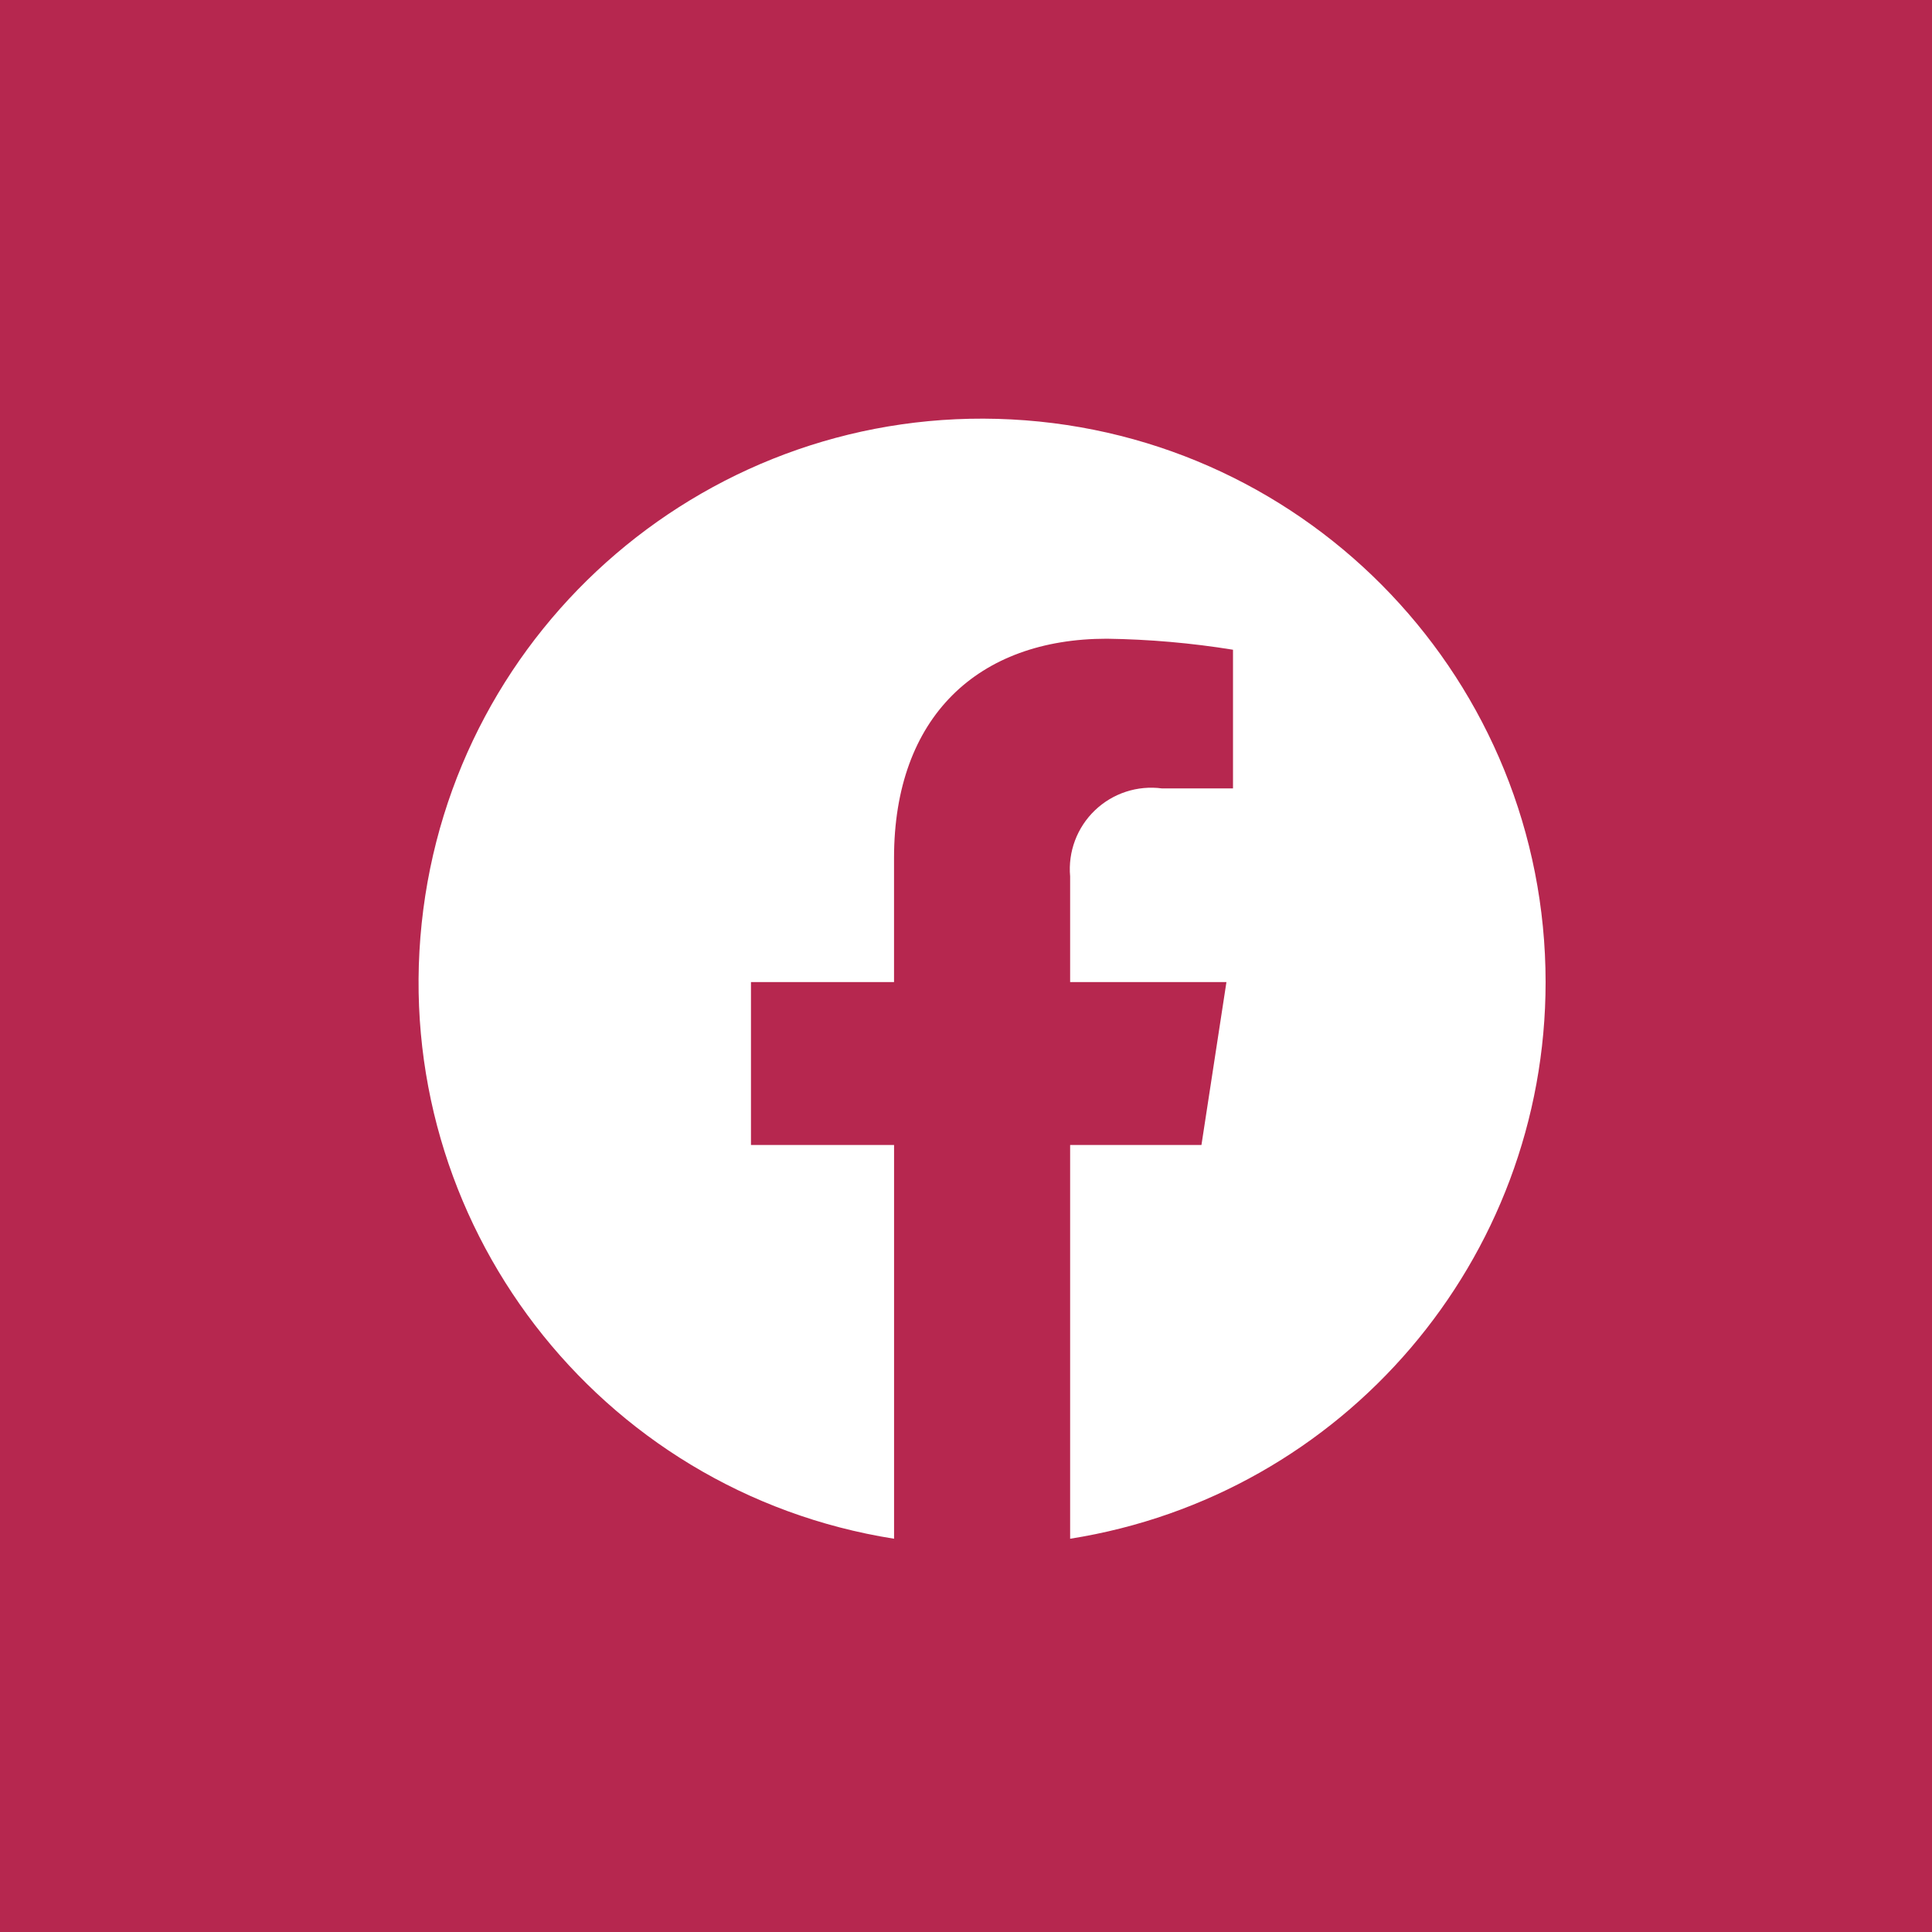
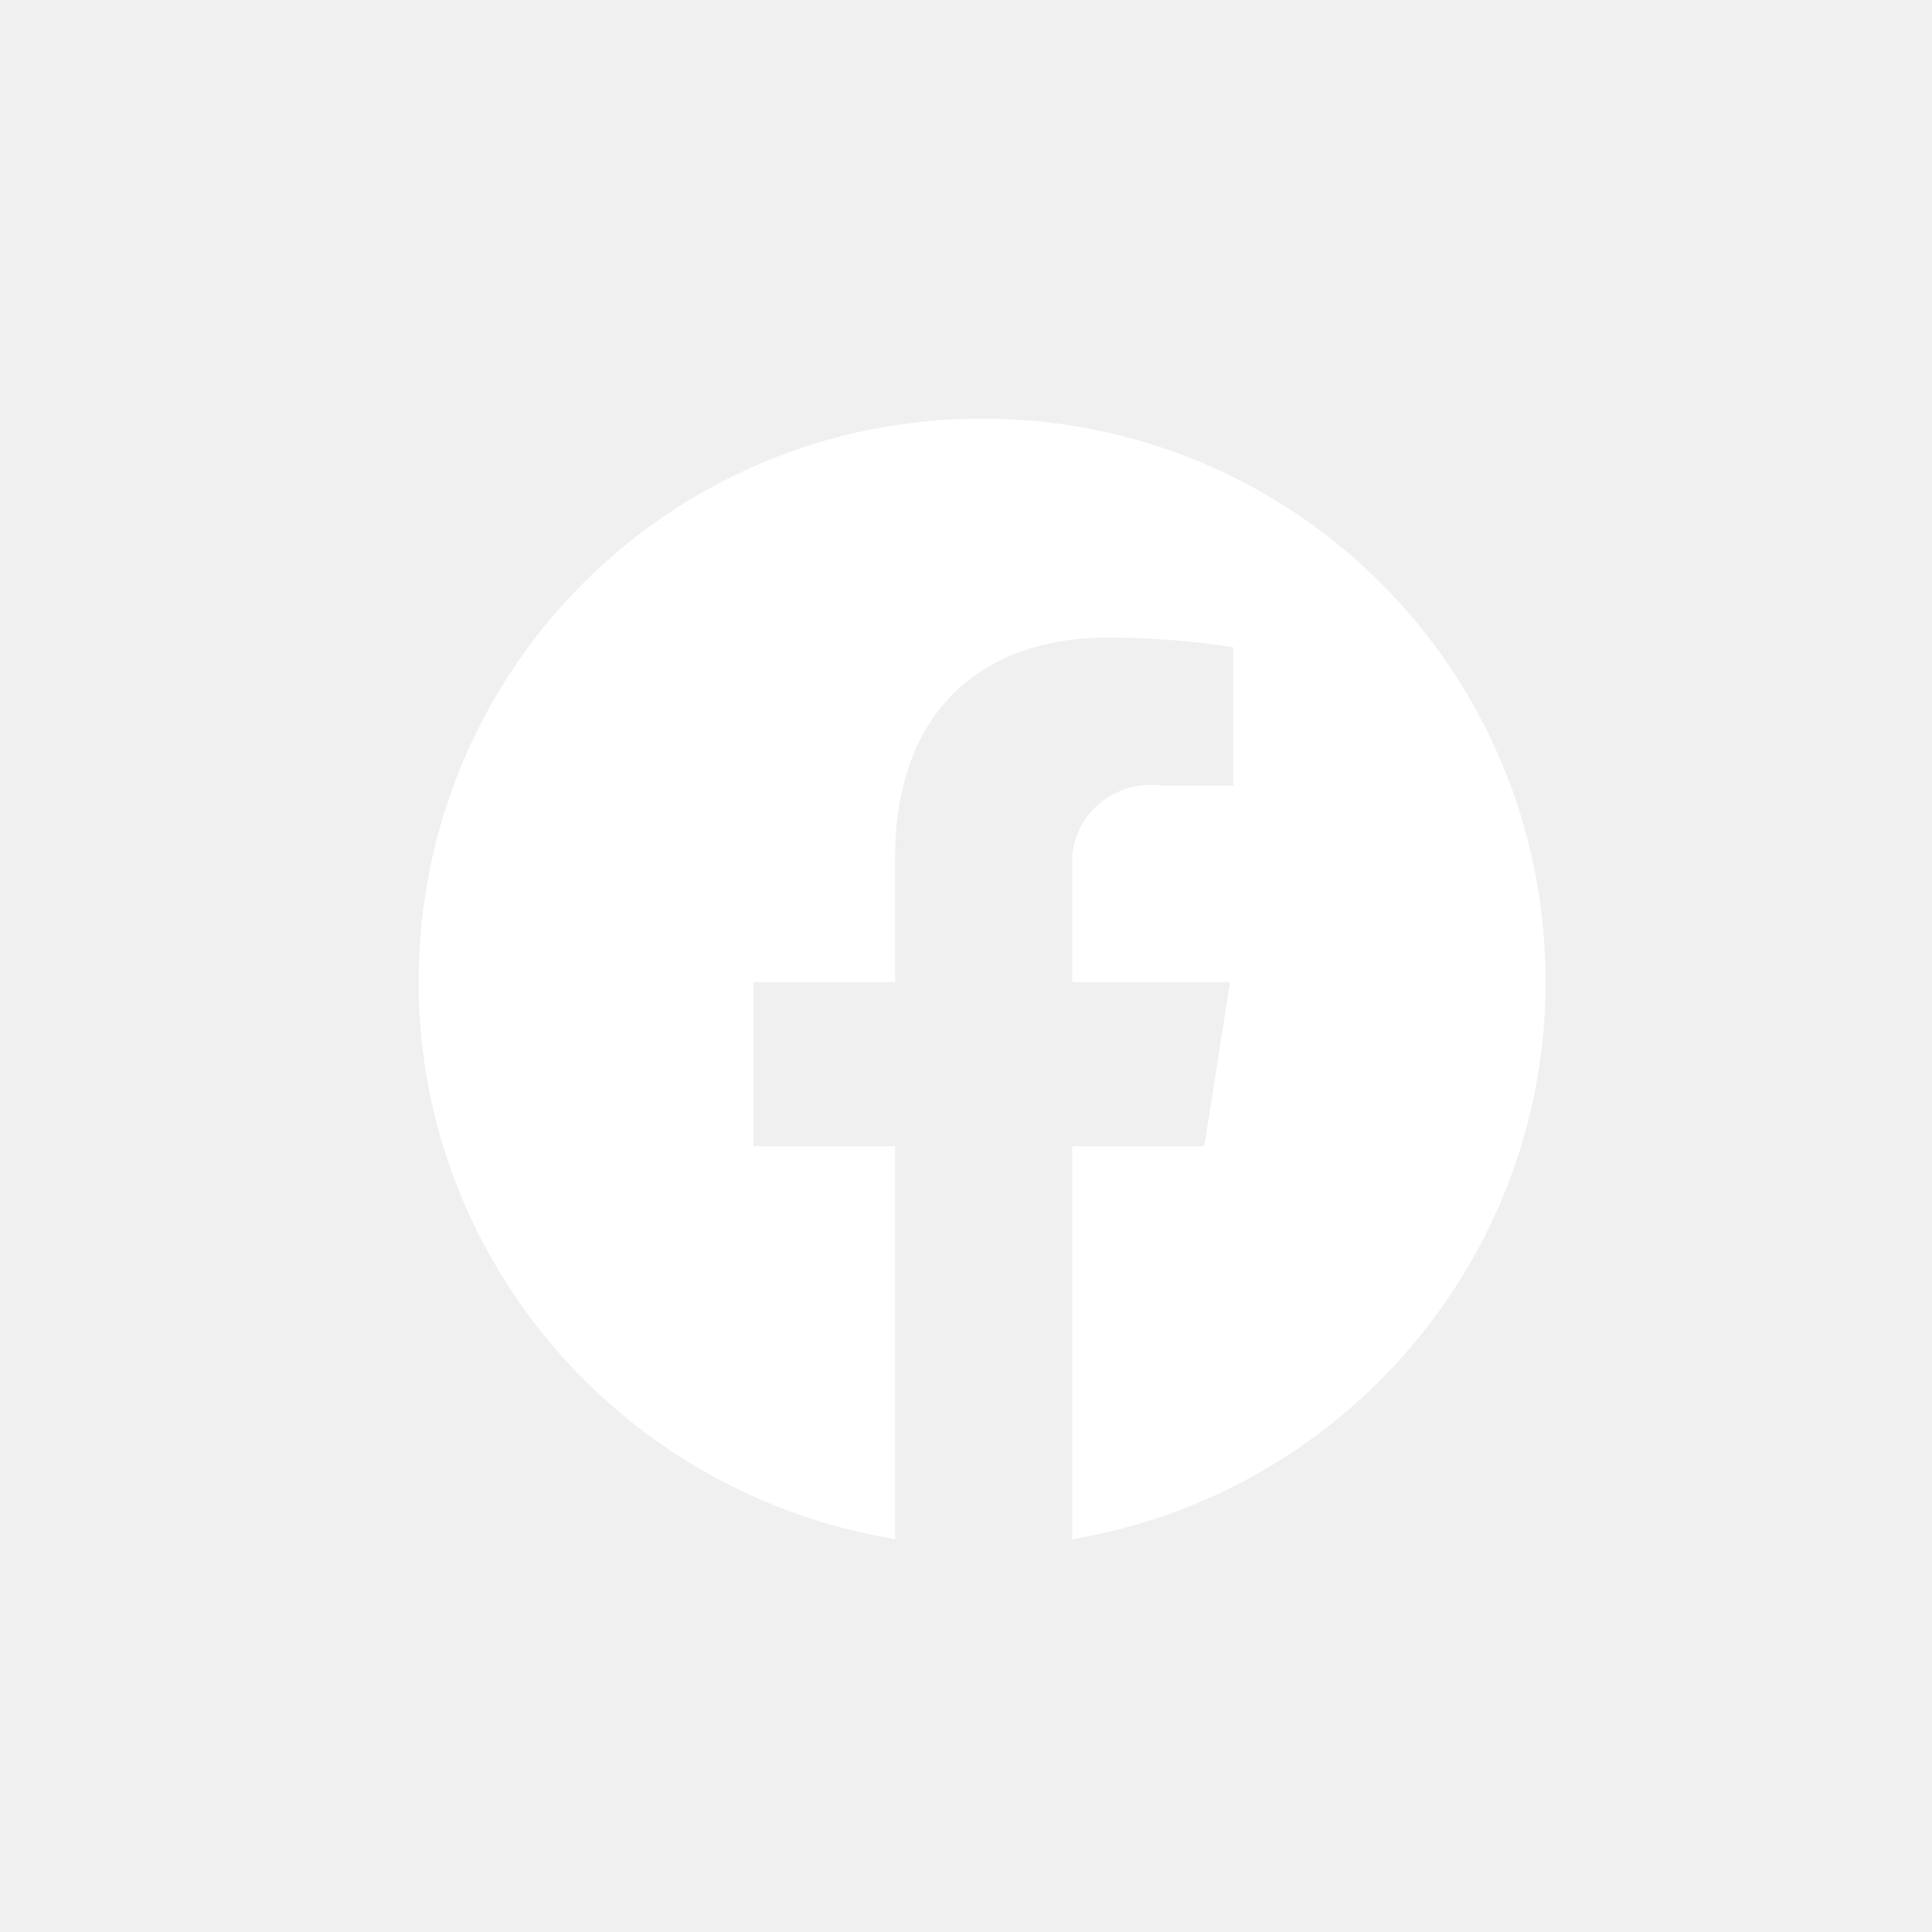
- <svg xmlns="http://www.w3.org/2000/svg" width="60" height="60" viewBox="0 0 60 60">
-   <rect width="60" height="60" fill="#b6274f" />
+ <svg xmlns="http://www.w3.org/2000/svg" version="1.1" id="Ebene_1" x="0px" y="0px" viewBox="0 0 60 60" style="enable-background:new 0 0 60 60;" xml:space="preserve">
+   <style type="text/css">
+ 	.st0{fill:none;}
+ 	.st1{fill:#FFFFFF;}
+ </style>
+   <rect y="0" class="st0" width="60" height="60" />
  <g transform="translate(13 13)">
-     <path d="M35,17.5A17.5,17.5,0,1,0,14.766,34.787V22.559H10.322V17.5h4.443V13.645c0-4.386,2.613-6.809,6.61-6.809a26.912,26.912,0,0,1,3.917.342v4.307H23.086a2.529,2.529,0,0,0-2.852,2.733V17.5h4.854l-.776,5.059H20.234V34.787A17.5,17.5,0,0,0,35,17.5" fill="#fff" />
+     <path class="st1" d="M35,17.5C35,7.8,27.2,0,17.5,0S0,7.8,0,17.5c0,8.6,6.3,15.9,14.8,17.3V22.6h-4.4v-5.1h4.4v-3.9   c0-4.4,2.6-6.8,6.6-6.8c1.3,0,2.6,0.1,3.9,0.3v4.3h-2.2c-1.4-0.2-2.7,0.8-2.8,2.2c0,0.2,0,0.4,0,0.6v3.3h4.9l-0.8,5.1h-4.1v12.2   C28.7,33.4,35,26.1,35,17.5" />
  </g>
</svg>
